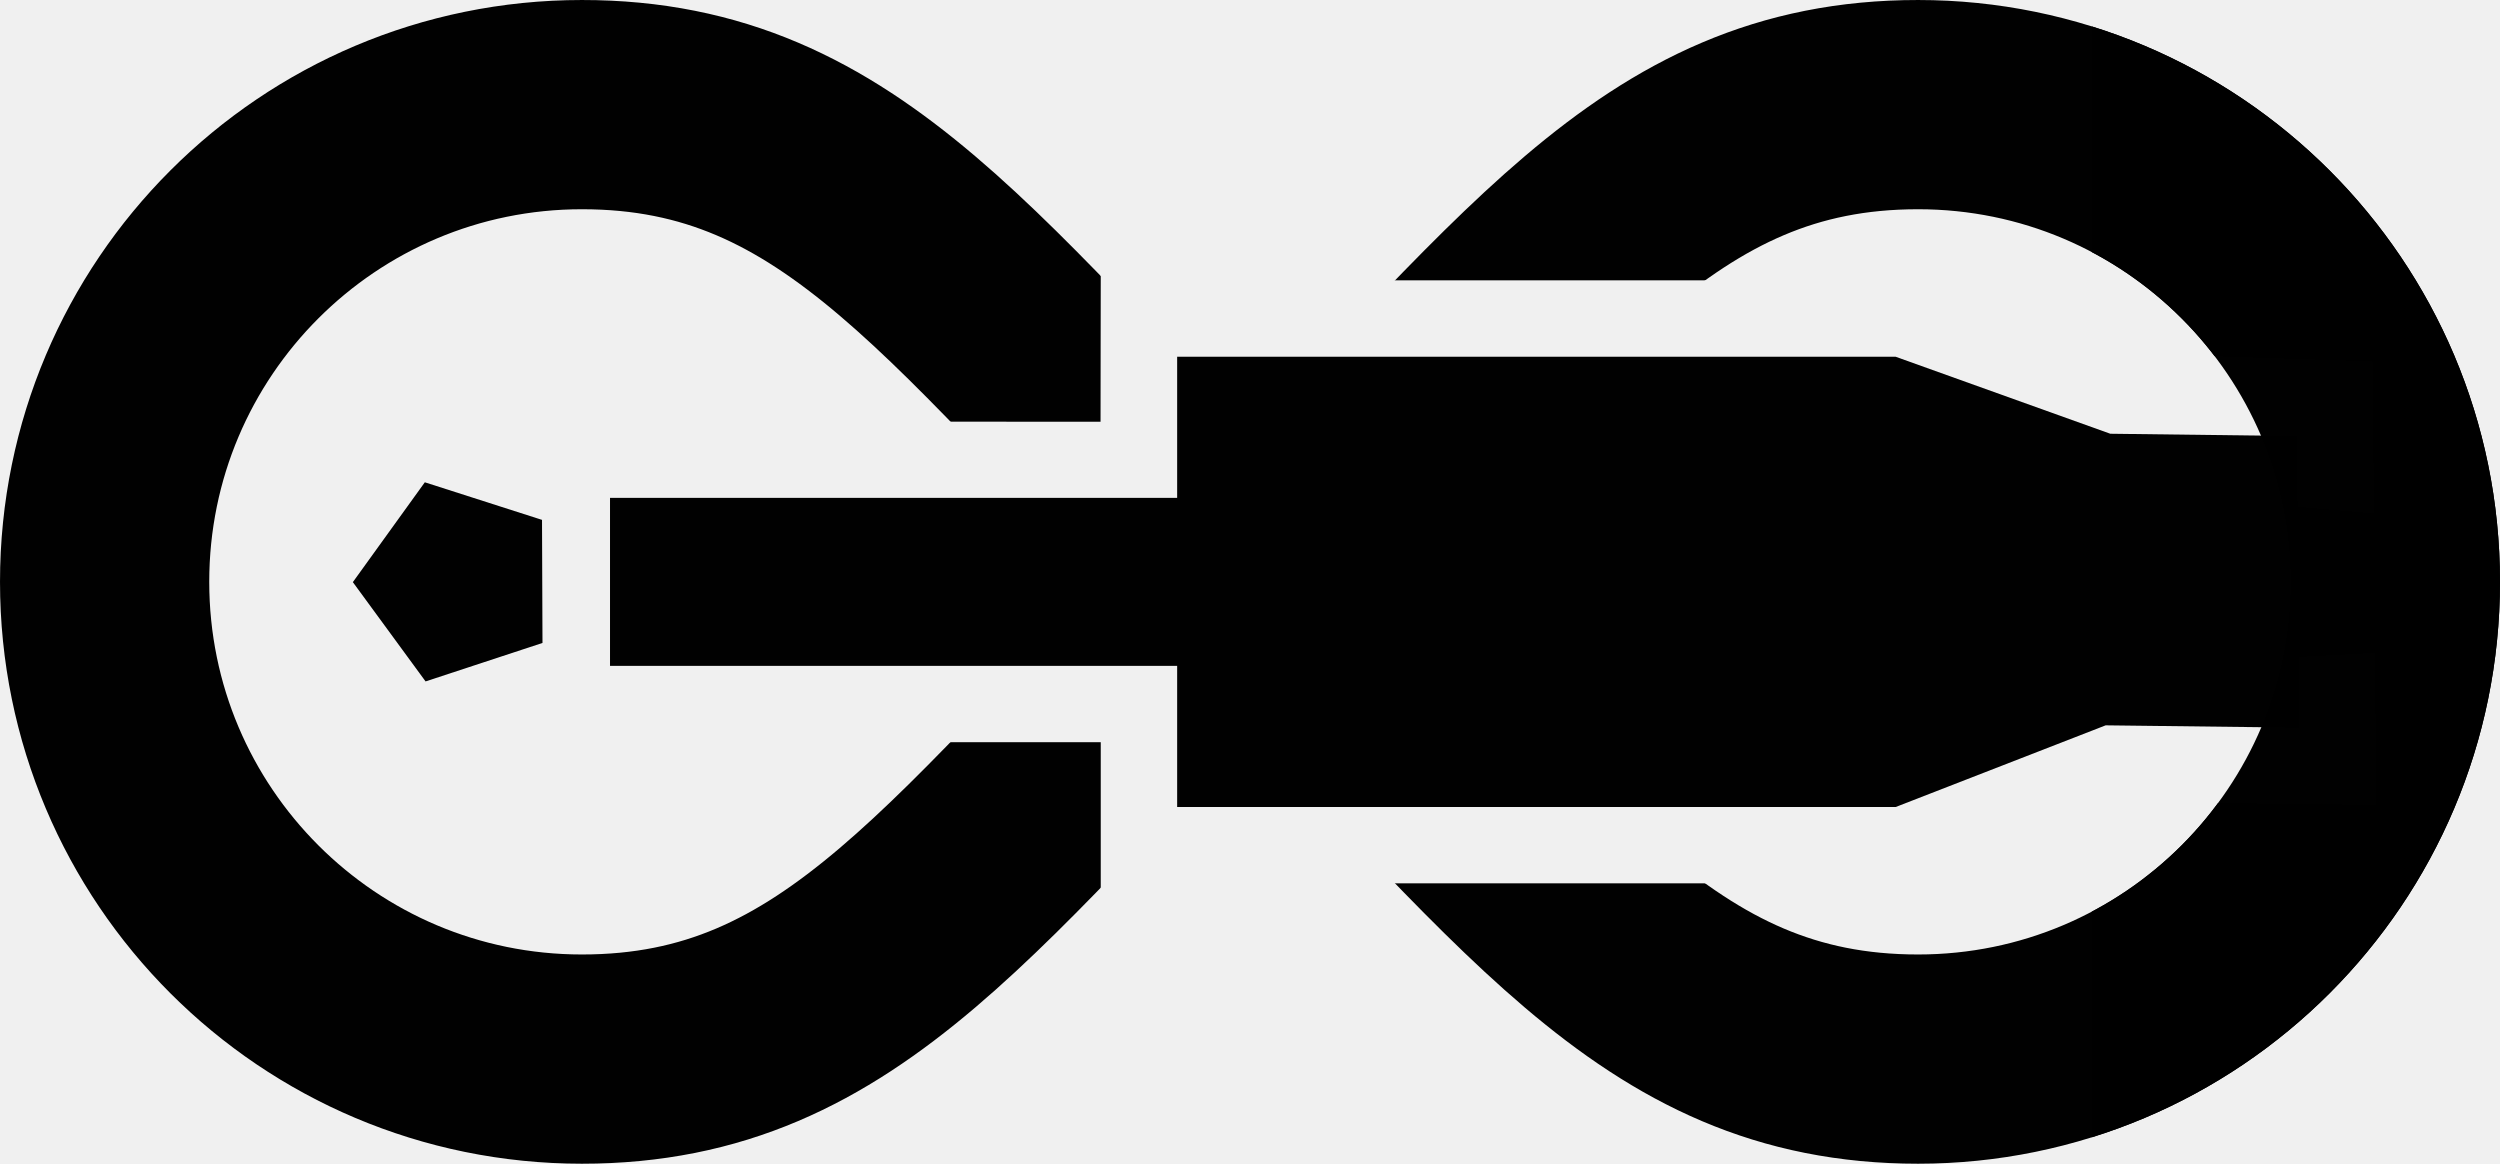
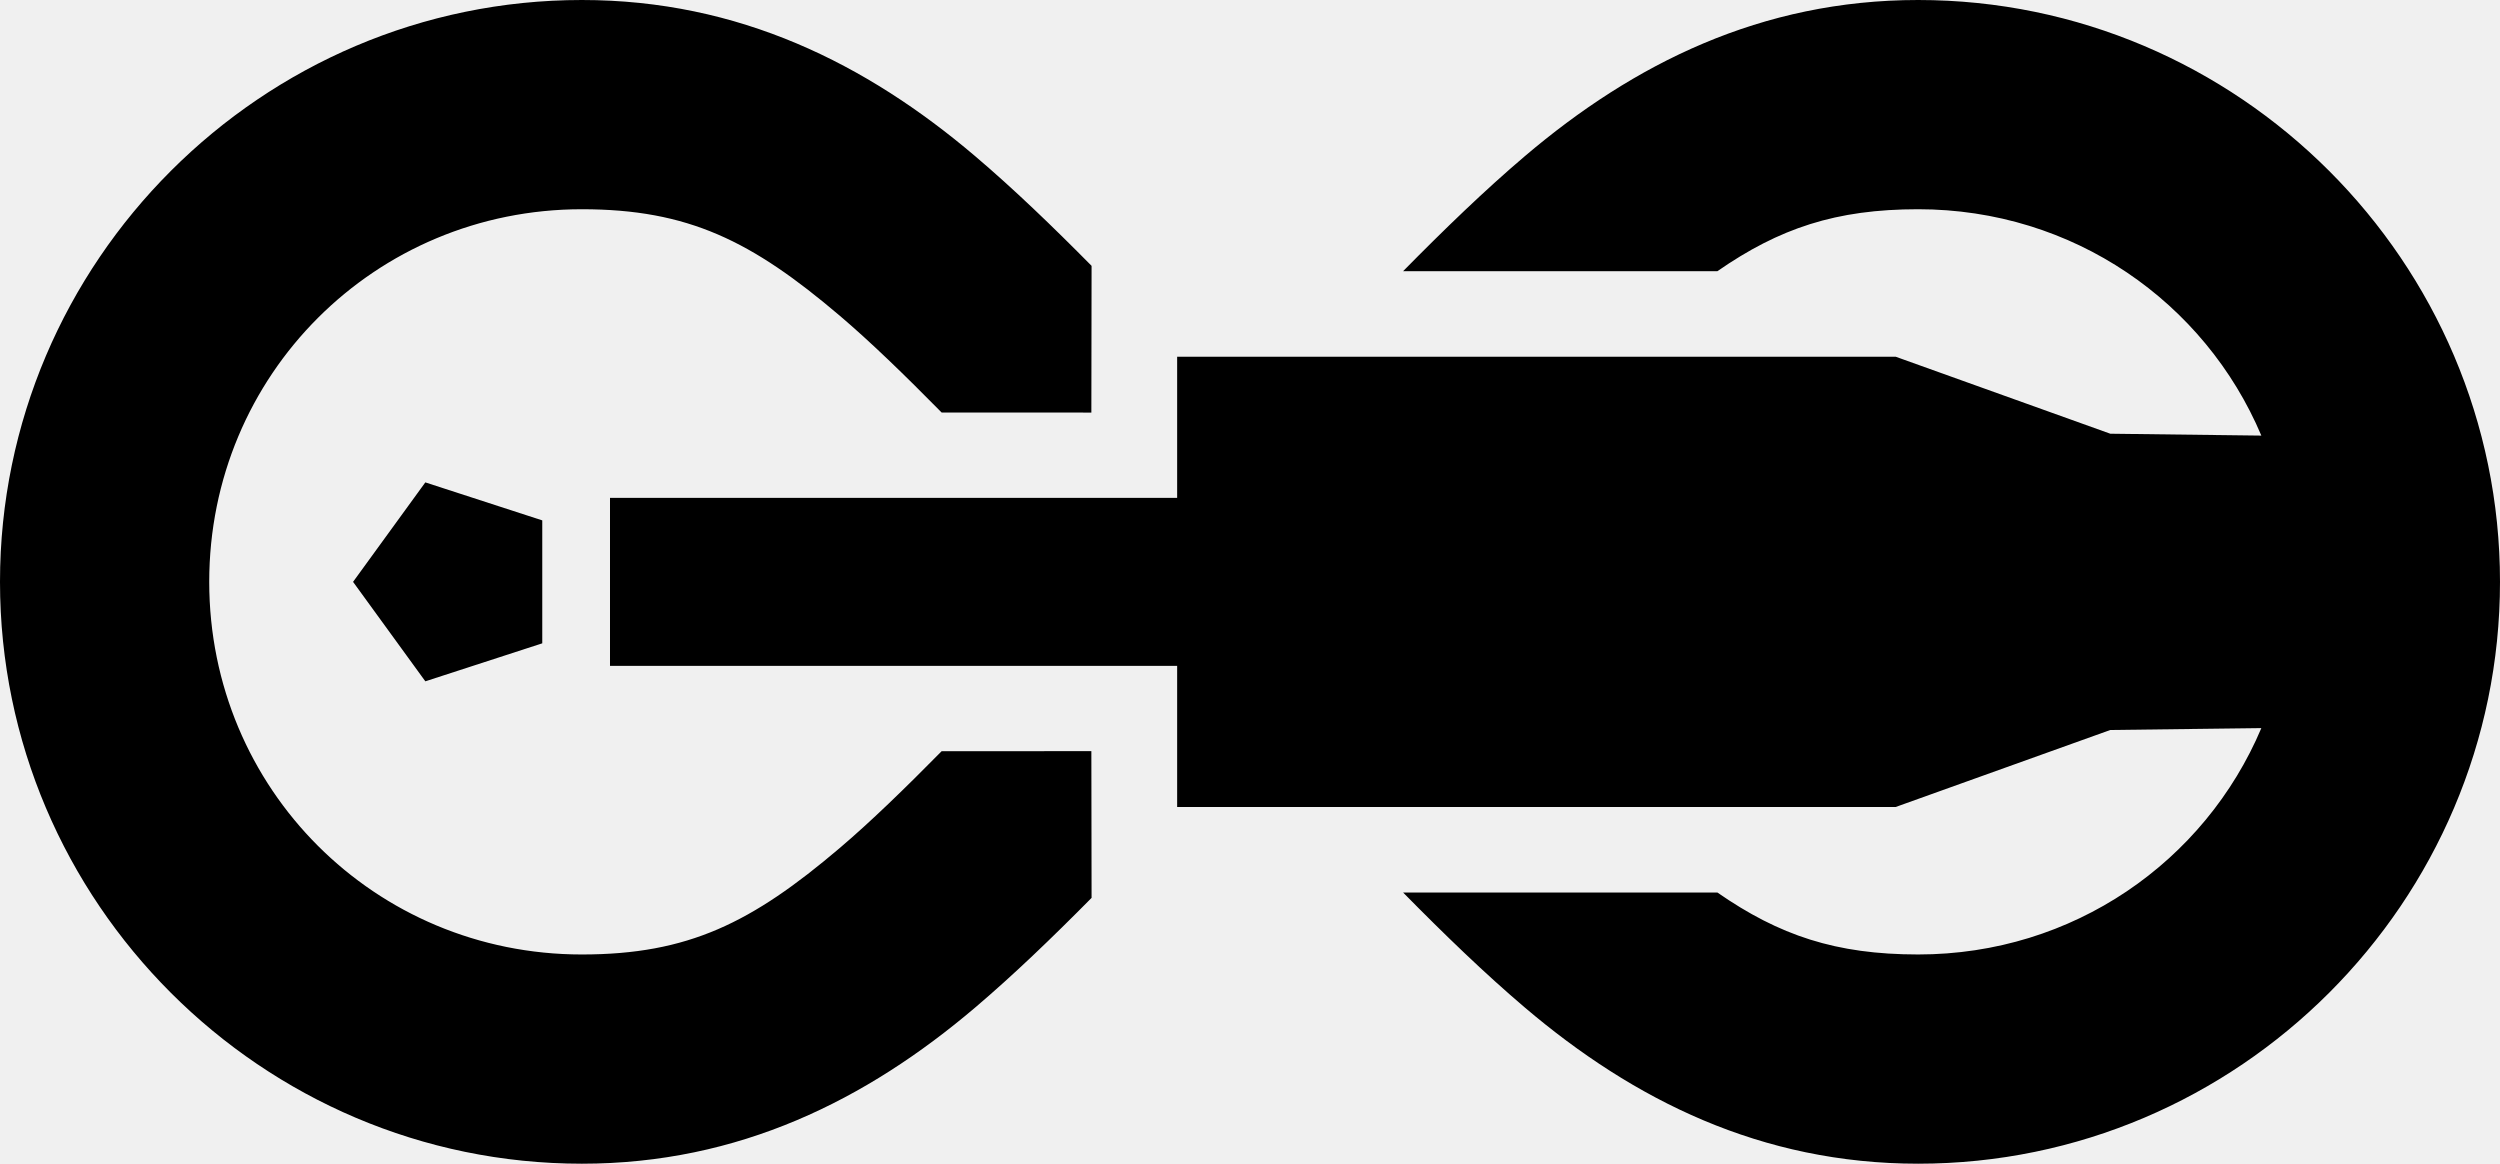
- <svg xmlns="http://www.w3.org/2000/svg" id="svg8" version="1.1" viewBox="0 0 138.6 64.517" height="64.517mm" width="138.6mm">
-   <defs id="defs2">
-     <clipPath clipPathUnits="userSpaceOnUse" id="clipPath980">
-       <rect style="opacity:0.997;fill:#ffffff;fill-opacity:1;stroke:none;stroke-width:6;stroke-miterlimit:4;stroke-dasharray:none;stroke-opacity:1" id="rect982" width="44.634" height="93.277" x="115.46" y="-14.165" />
-     </clipPath>
-     <clipPath clipPathUnits="userSpaceOnUse" id="clipPath980-5">
-       <rect style="opacity:0.997;fill:#ffffff;fill-opacity:1;stroke:none;stroke-width:6;stroke-miterlimit:4;stroke-dasharray:none;stroke-opacity:1" id="rect982-7" width="44.634" height="93.277" x="115.46" y="-14.165" />
-     </clipPath>
-     <clipPath clipPathUnits="userSpaceOnUse" id="clipPath874">
-       <path id="path876" style="display:none;opacity:0.996;fill:#ac2075;fill-opacity:1;stroke:none;stroke-width:4.106;stroke-miterlimit:4;stroke-dasharray:none;stroke-opacity:0.464" d="m 60.506,22.873 -31.438,-0.014 -0.796,0.602 -6.87,-2.202 -7.584,10.518 7.674,10.477 7.982,-2.613 2.694,1 h 28.349 l 9e-5,7.824 v 1.417 l 1.609,-1.417 h 43.257 l 11.629,-4.512 14.217,0.162 -0.031,-4.188 -0.129,-16.227 -0.031,-4.174 -14.52,-0.469 -12.101,-4.024 H 82.467 62.067 l -1.55,-1.136 v 1.136 l -0.006,3.919 z" />
-       <path id="lpe_path-effect878" style="opacity:0.996;fill:#ac2075;fill-opacity:1;stroke:none;stroke-width:4.106;stroke-miterlimit:4;stroke-dasharray:none;stroke-opacity:0.464" class="powerclip" d="M -5.508,-5.508 H 143.092 V 69.008 H -5.508 Z m 66.014,28.381 -31.438,-0.014 -0.796,0.602 -6.87,-2.202 -7.584,10.518 7.674,10.477 7.982,-2.613 2.694,1 h 28.349 l 9e-5,7.824 v 1.417 l 1.609,-1.417 h 43.257 l 11.629,-4.512 14.217,0.162 -0.031,-4.188 -0.129,-16.227 -0.031,-4.174 -14.52,-0.469 -12.101,-4.024 H 82.467 62.067 l -1.55,-1.136 v 1.136 l -0.006,3.919 z" />
-     </clipPath>
-   </defs>
-   <g id="layer1" transform="translate(0.5083336,0.5083336)">
-     <path d="m 105.833,5.292 c 14.613,0 26.458,11.846 26.458,26.458 0,14.613 -11.846,26.458 -26.458,26.458 C 91.221,58.208 84.667,47.625 68.792,31.75 84.667,15.875 91.221,5.292 105.833,5.292 Z m -74.083,0 C 17.137,5.292 5.292,17.137 5.292,31.75 5.292,46.363 17.137,58.208 31.75,58.208 46.363,58.208 52.917,47.625 68.792,31.75 52.917,15.875 46.363,5.292 31.75,5.292 Z" style="opacity:0.996;fill:none;fill-opacity:1;stroke:#000000;stroke-width:11.6;stroke-miterlimit:4;stroke-dasharray:none;stroke-opacity:1" id="path876-7" clip-path="url(#clipPath874)" />
-     <path id="rect940" style="opacity:0.996;fill:#000000;fill-opacity:1;stroke:none;stroke-width:4.106;stroke-miterlimit:4;stroke-dasharray:none;stroke-opacity:0.464" d="m 64.753,19.269 v 7.825 H 33.311 v 9.312 l 31.442,2.65e-4 v 7.825 H 104.589 l 11.64,-4.527 10.735,0.129 -0.032,-3.922 7.451,-0.401 0.134,-7.253 -7.651,-0.668 -0.032,-3.922 -10.347,-0.129 -11.899,-4.268 z m -41.709,6.961 -3.99,5.535 4.031,5.505 6.482,-2.133 -0.026,-6.824 z" />
-     <path id="path876-7-0" style="opacity:0.996;fill:none;fill-opacity:1;stroke:#000000;stroke-width:11.6;stroke-miterlimit:4;stroke-dasharray:none;stroke-opacity:1" d="m 105.833,5.292 c 14.613,0 26.458,11.846 26.458,26.458 0,14.613 -11.846,26.458 -26.458,26.458 C 91.221,58.208 84.667,47.625 68.792,31.75 84.667,15.875 91.221,5.292 105.833,5.292 Z m -74.083,0 C 17.137,5.292 5.292,17.137 5.292,31.75 c 0,14.613 11.846,26.458 26.458,26.458 C 46.363,58.208 52.917,47.625 68.792,31.75 52.917,15.875 46.363,5.292 31.75,5.292 Z" clip-path="url(#clipPath980-5)" />
-   </g>
+ <svg xmlns="http://www.w3.org/2000/svg" id="svg8" version="1.1" viewBox="0 0 138.6 64.515" height="64.515mm" width="138.6mm">
+   <defs id="defs2" />
+   <path id="path1" style="color:#000000;fill:#000000;stroke:none;stroke-width:0;stroke-dasharray:none" d="M 121.92,0 C 54.844,0 0,54.844 0,121.92 c 0,67.076 54.844,121.92 121.92,121.92 32.906,0 59.612,-13.351 82.404,-32.717 8.06,-6.848 16.115,-14.603 24.402,-22.984 l -0.045,-30.746 -31.375,0.014 c -7.773,7.888 -14.913,14.816 -21.375,20.307 -18.4,15.634 -31.69,22.285 -54.012,22.285 -43.381,0 -78.078,-34.697 -78.078,-78.078 0,-43.381 34.697,-78.078 78.078,-78.078 22.322,0 35.611,6.651 54.012,22.285 6.462,5.491 13.602,12.419 21.375,20.307 l 31.375,0.014 0.045,-30.746 C 220.439,47.32 212.384,39.565 204.324,32.717 181.532,13.351 154.826,0 121.92,0 Z m 280,0 C 369.014,5.3417351e-4 342.31,13.351 319.518,32.717 311.097,39.872 302.684,48.007 294,56.824 h 65.859 c 12.973,-8.997 24.832,-12.982 42.061,-12.982 h 0.002 c 32.479,0 60.088,19.45 71.914,47.432 l -31.648,-0.395 -44.973,-16.133 -150.559,0.002 V 104.322 H 127.818 v 35.195 h 118.838 v 29.574 l 150.559,0.002 44.973,-16.133 31.648,-0.395 c -11.826,27.982 -39.435,47.432 -71.914,47.432 h -0.002 c -17.229,-3.1e-4 -29.088,-3.985 -42.061,-12.982 H 294 c 8.684,8.818 17.097,16.952 25.518,24.107 22.792,19.365 49.497,32.716 82.402,32.717 h 0.002 c 67.076,0 121.92,-54.844 121.92,-121.92 C 523.842,54.844 468.997,0 401.922,0 Z m -312.797,101.078 -15.143,20.842 15.143,20.842 24.502,-7.961 v -25.762 z" transform="scale(0.2645833)" />
</svg>
